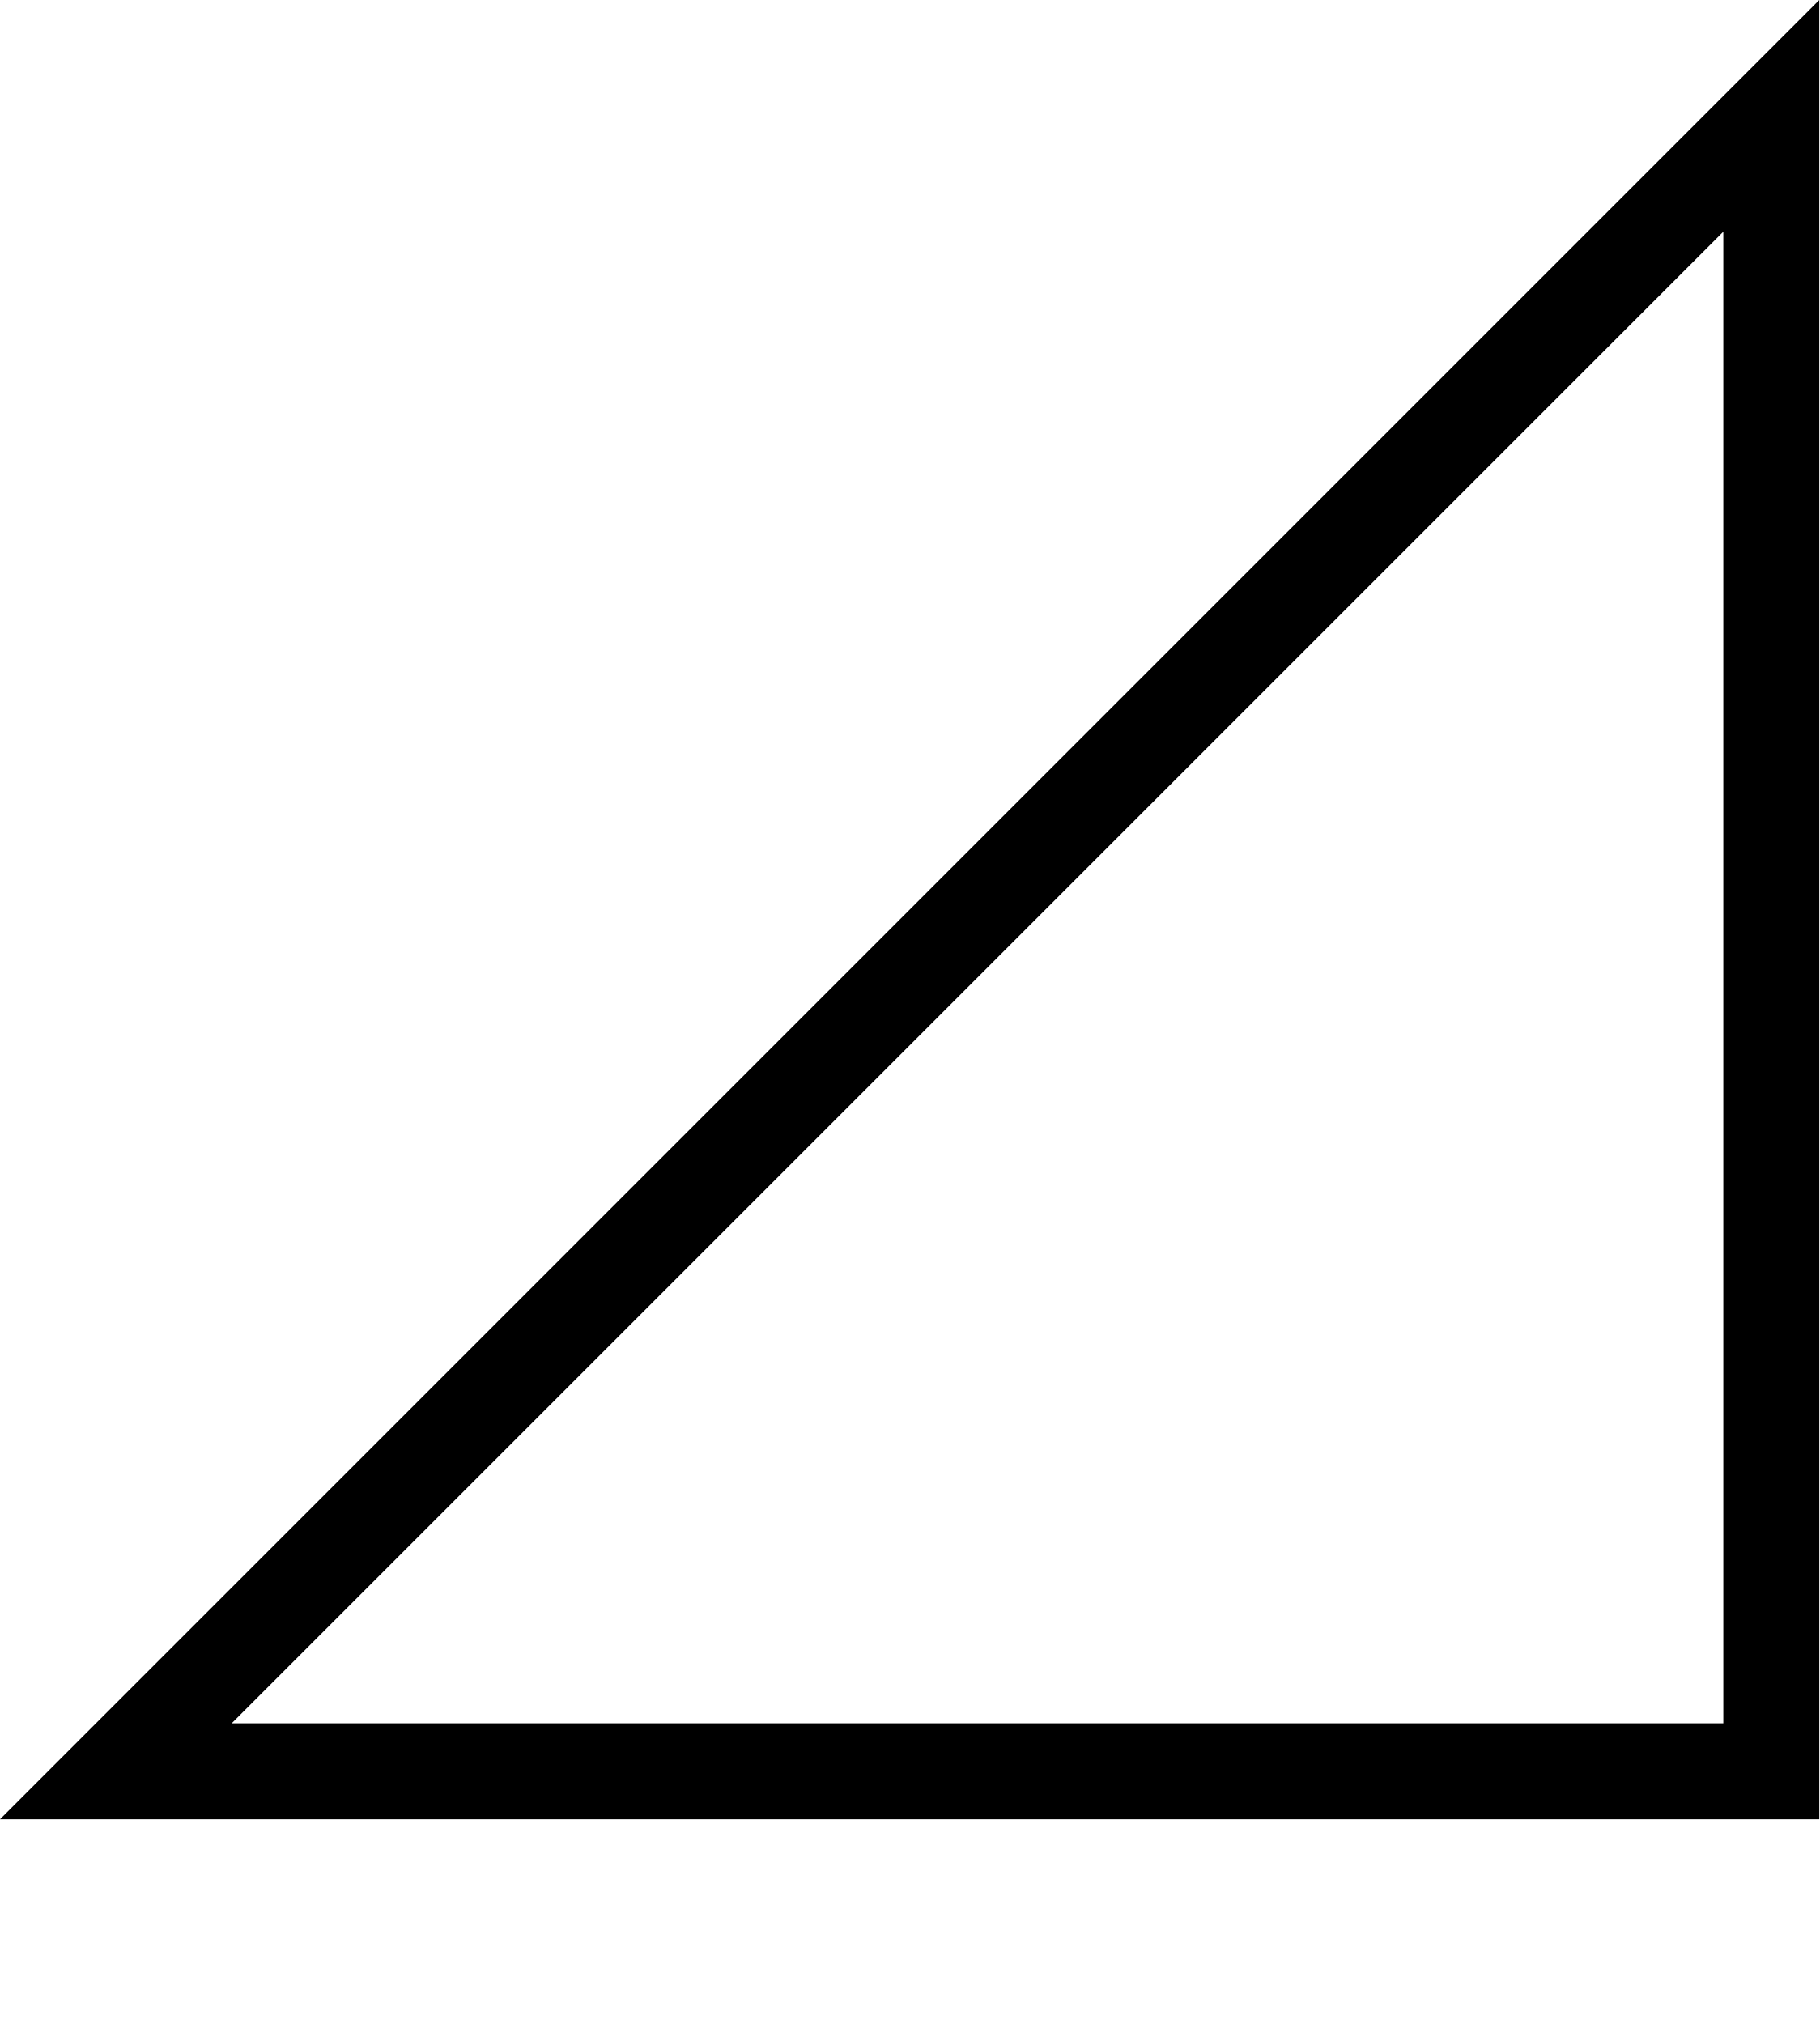
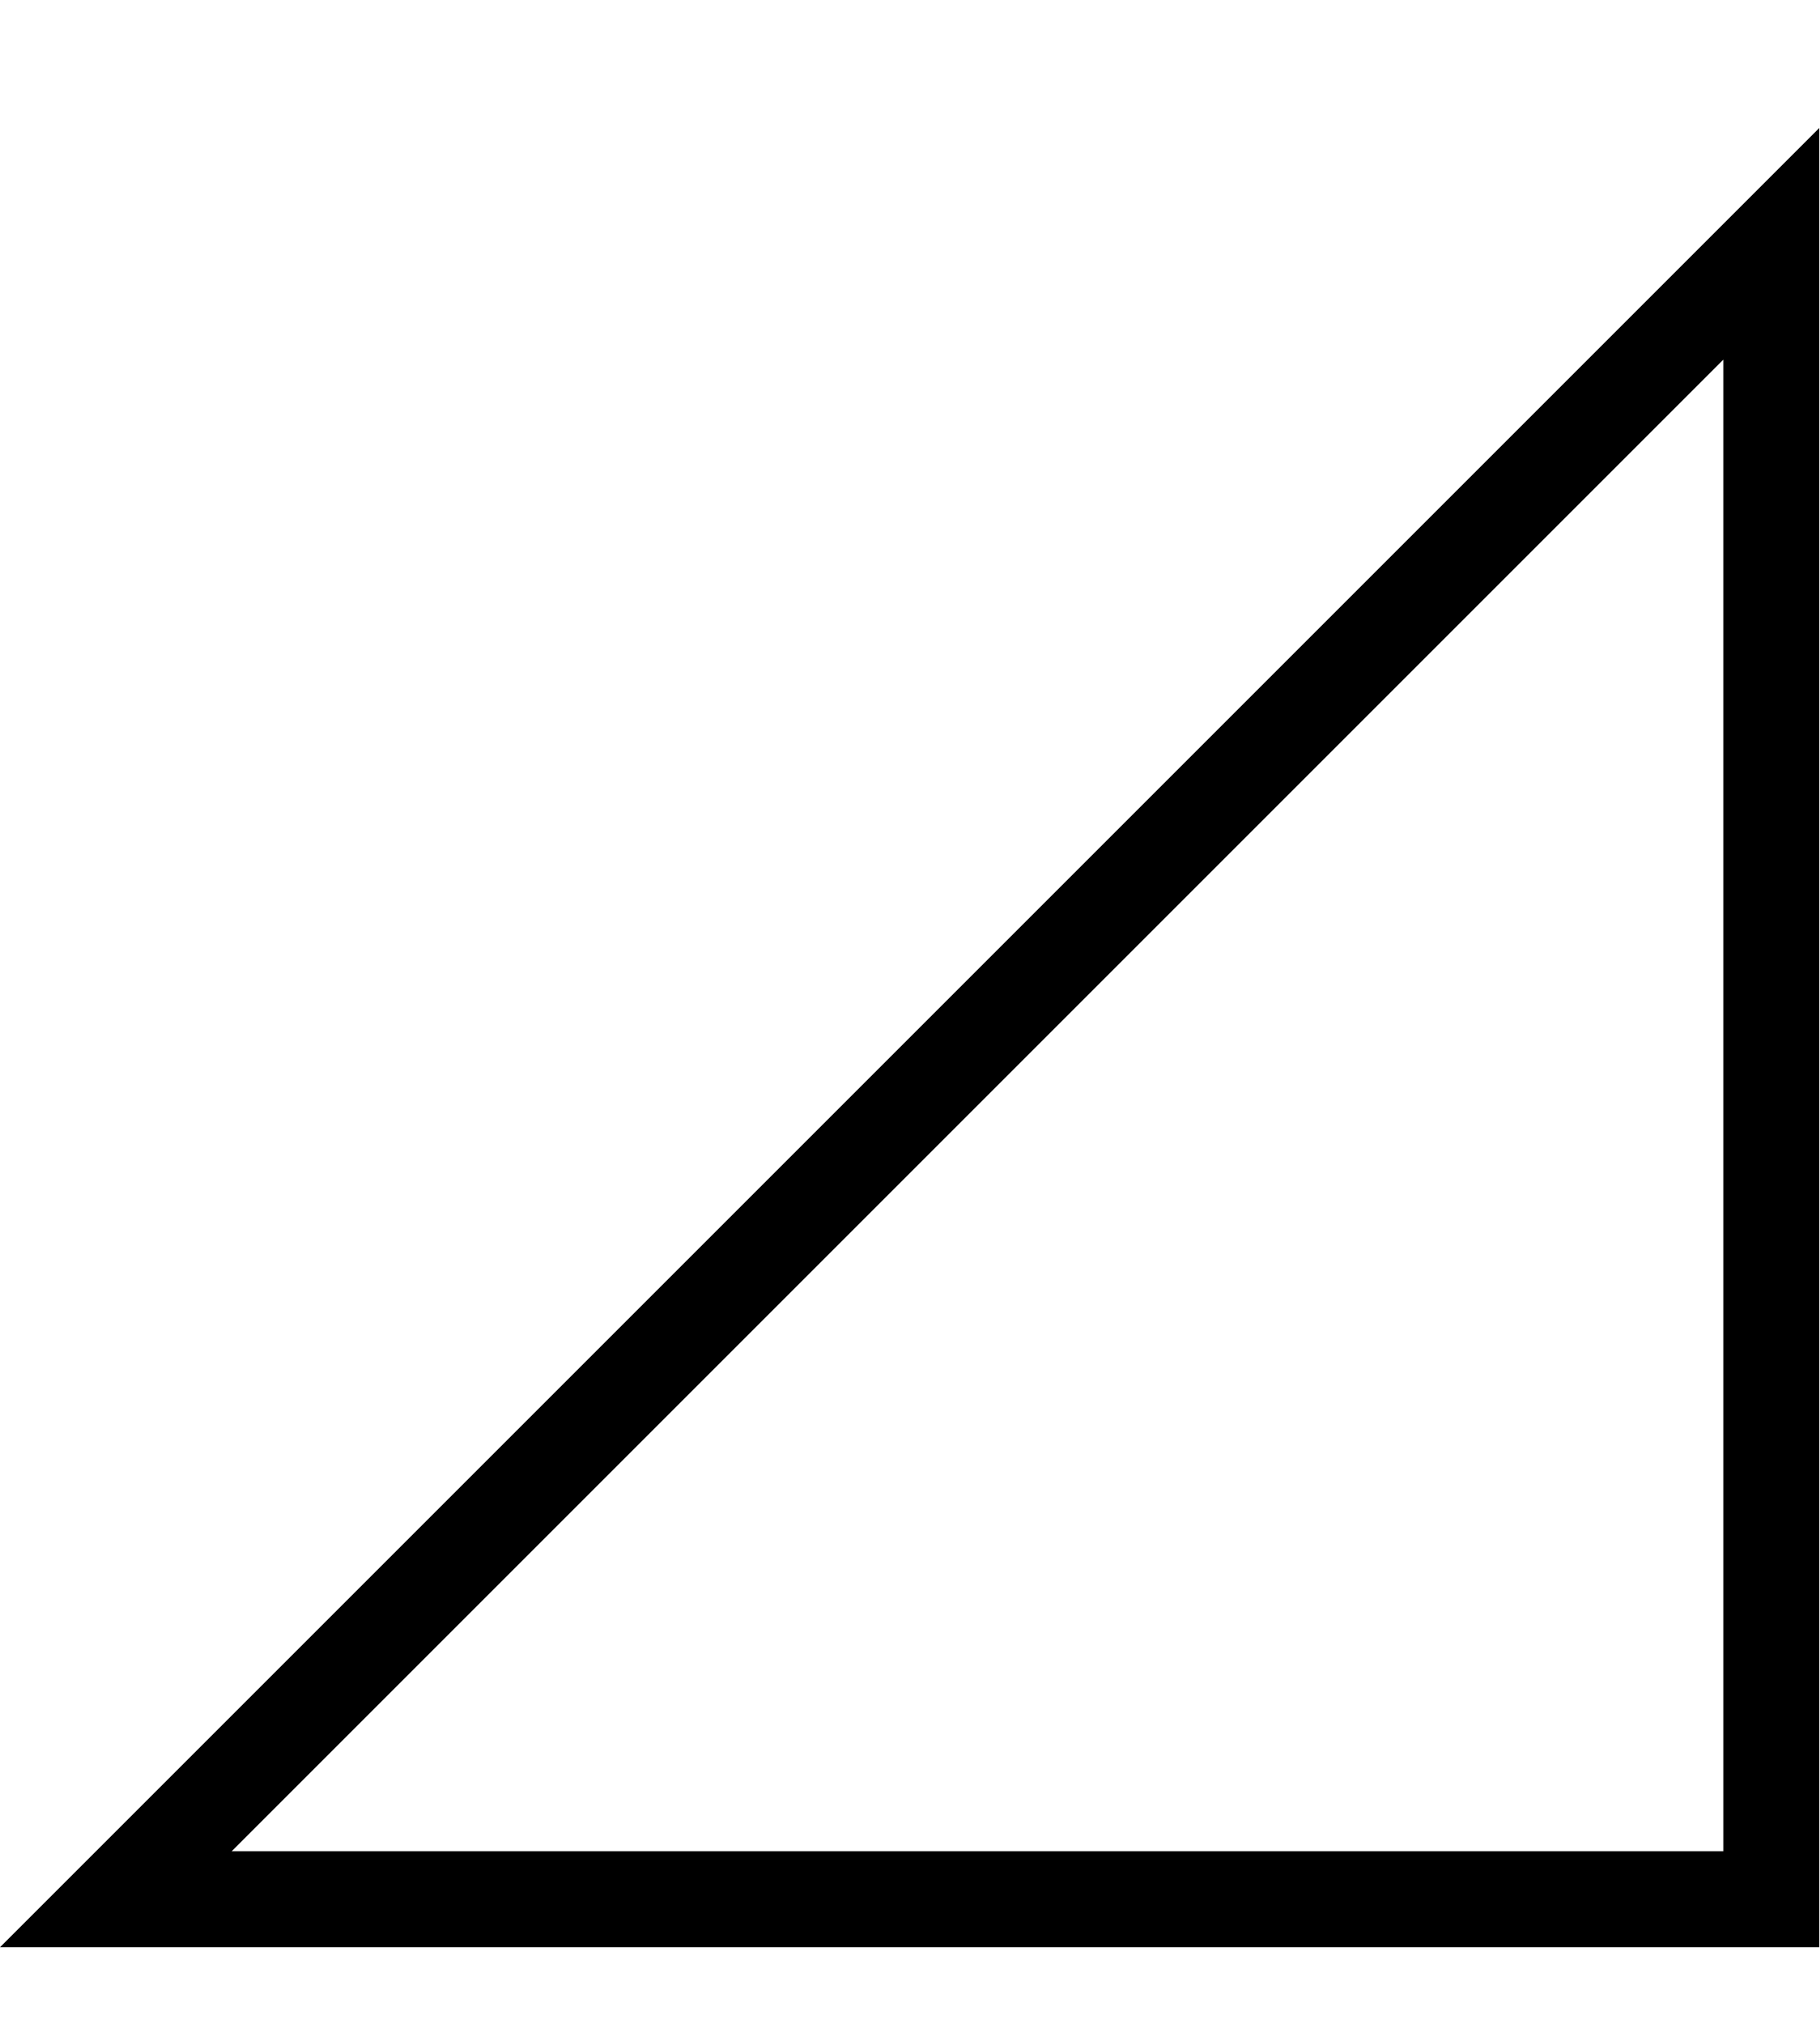
- <svg xmlns="http://www.w3.org/2000/svg" version="1.1" id="Capa_1" x="0px" y="0px" viewBox="0 0 284.356 316.356" style="enable-background:new 0 0 284.356 284.356;" xml:space="preserve">
+ <svg xmlns="http://www.w3.org/2000/svg" version="1.1" id="Capa_1" x="0px" y="0px" viewBox="0 -20 284.356 316.356" style="enable-background:new 0 0 284.356 284.356;" xml:space="preserve">
  <g>
    <path d="M0,284.356h284.356V0L0,284.356z M269.356,269.356H36.213L269.356,36.213V269.356z" />
    <g>
	</g>
    <g>
	</g>
    <g>
	</g>
    <g>
	</g>
    <g>
	</g>
    <g>
	</g>
    <g>
	</g>
    <g>
	</g>
    <g>
	</g>
    <g>
	</g>
    <g>
	</g>
    <g>
	</g>
    <g>
	</g>
    <g>
	</g>
    <g>
	</g>
  </g>
  <g>
</g>
  <g>
</g>
  <g>
</g>
  <g>
</g>
  <g>
</g>
  <g>
</g>
  <g>
</g>
  <g>
</g>
  <g>
</g>
  <g>
</g>
  <g>
</g>
  <g>
</g>
  <g>
</g>
  <g>
</g>
  <g>
</g>
</svg>
